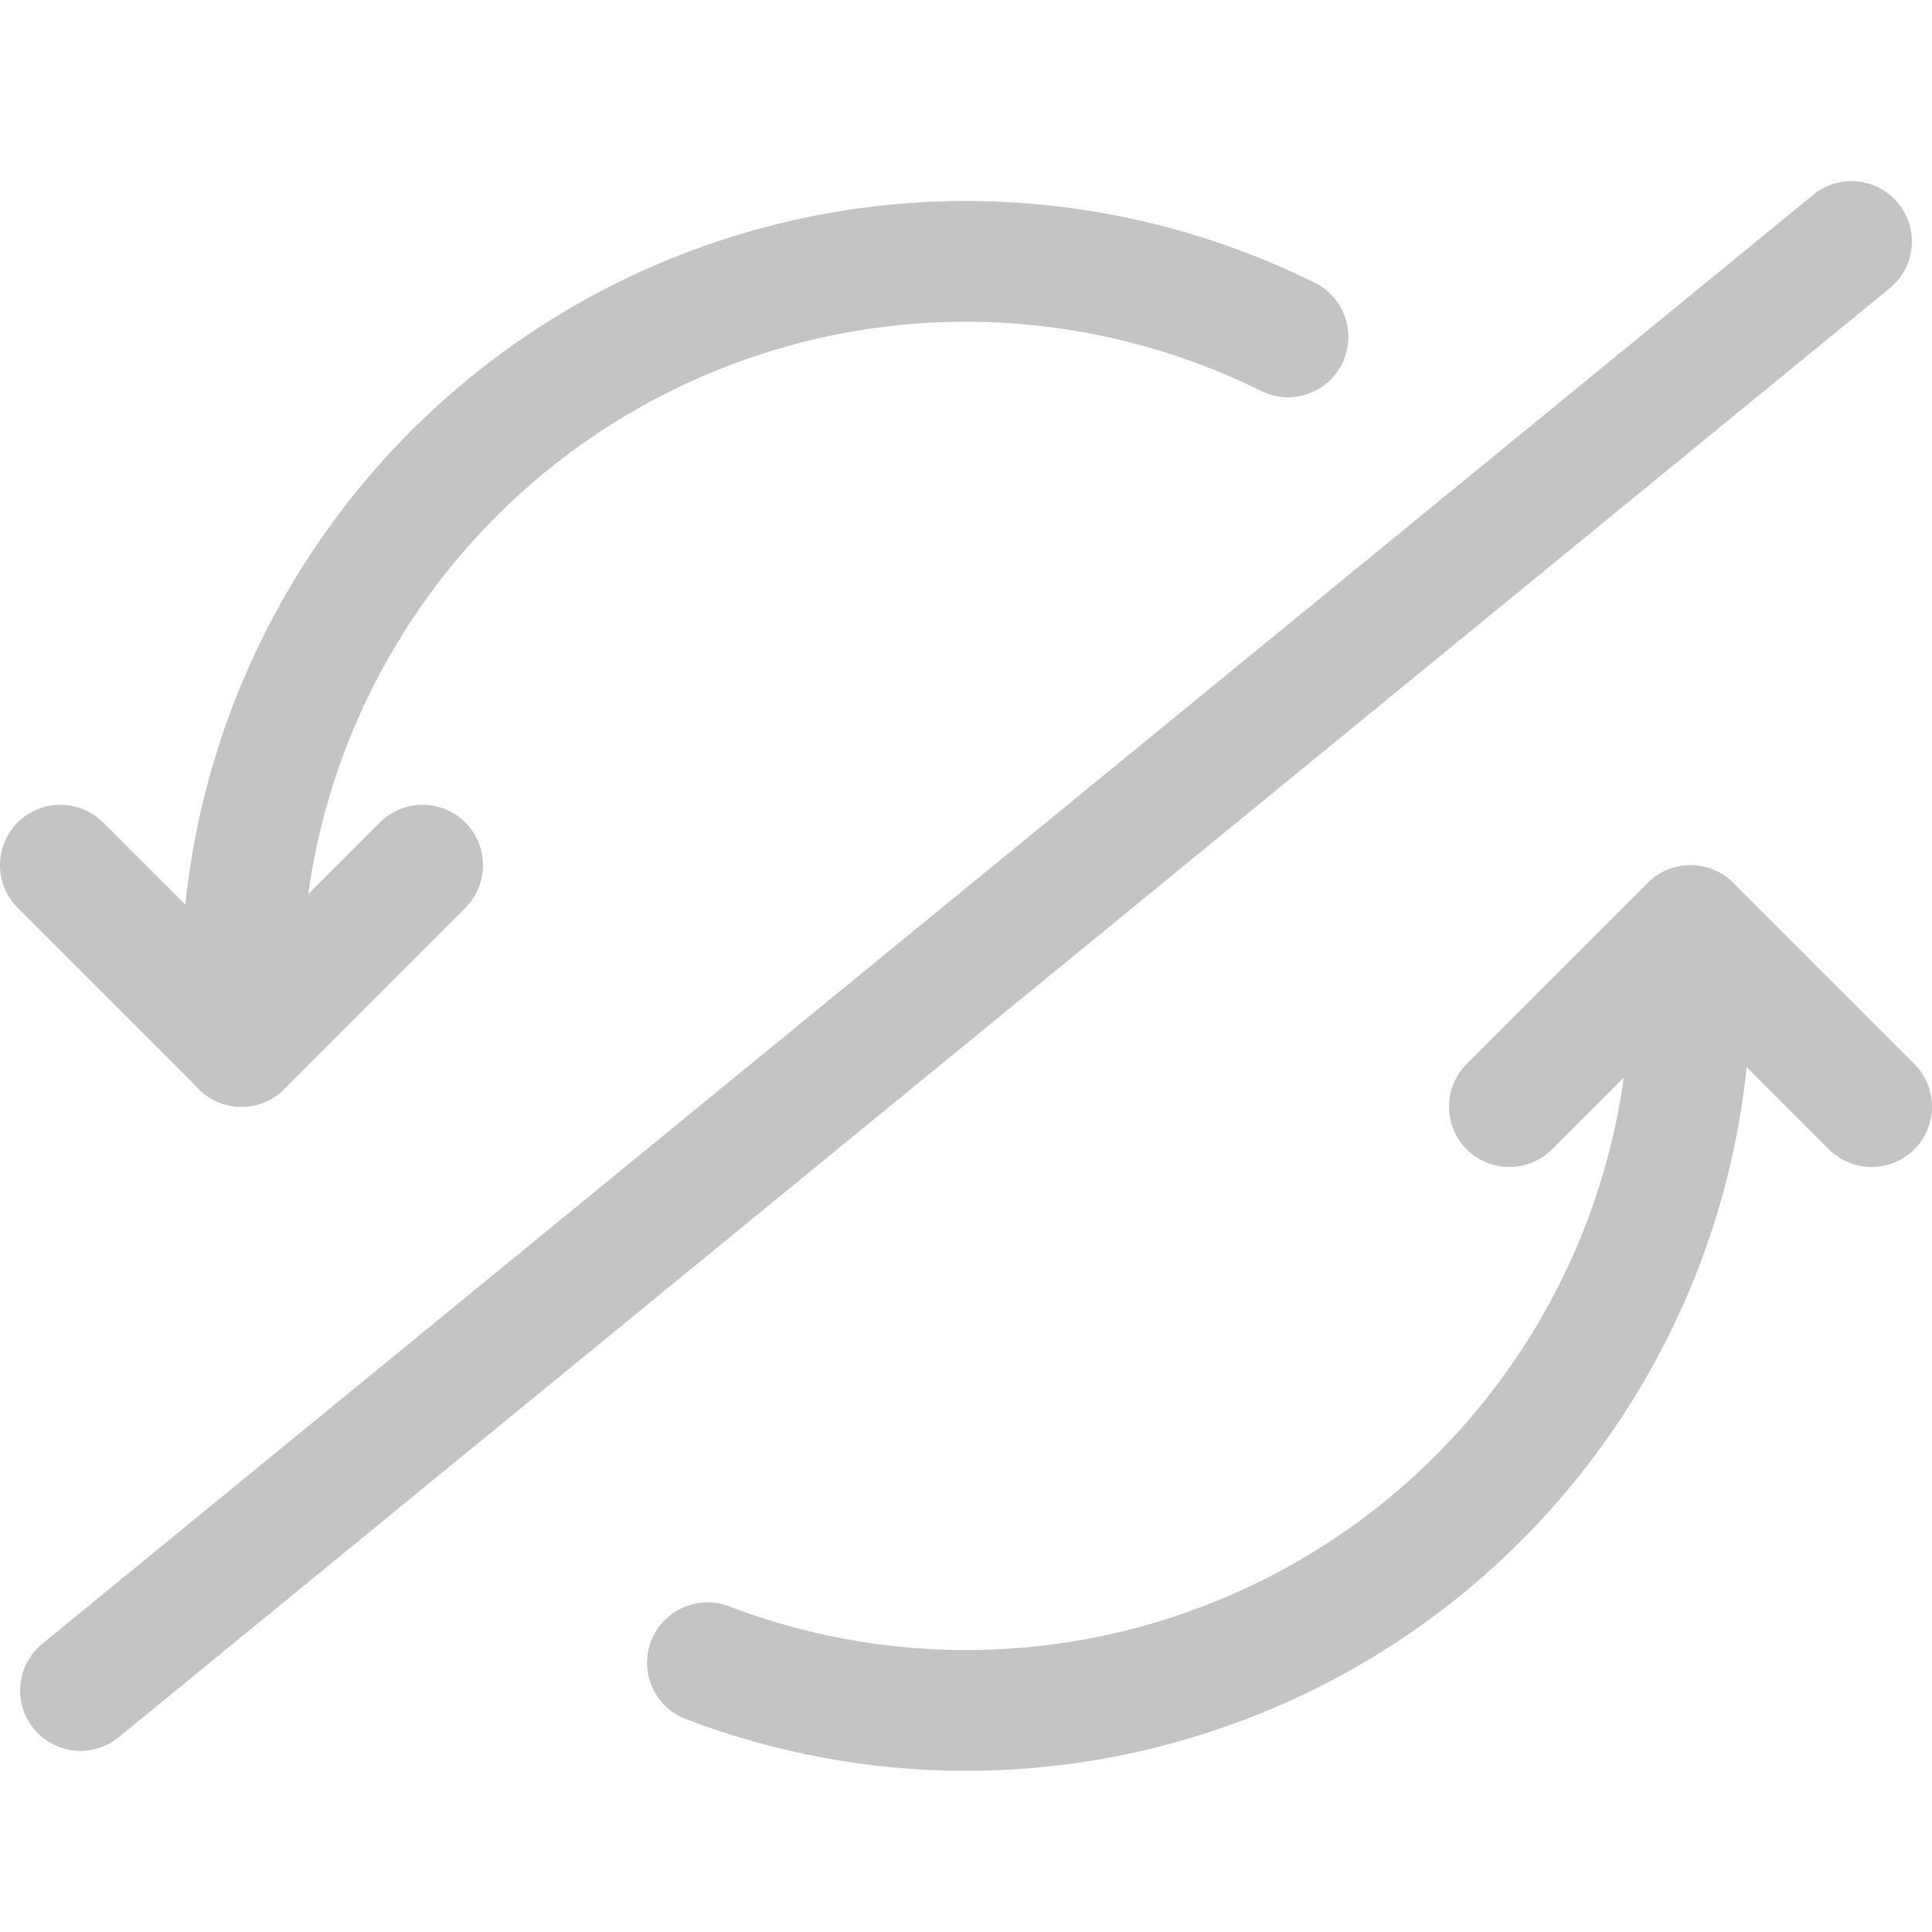
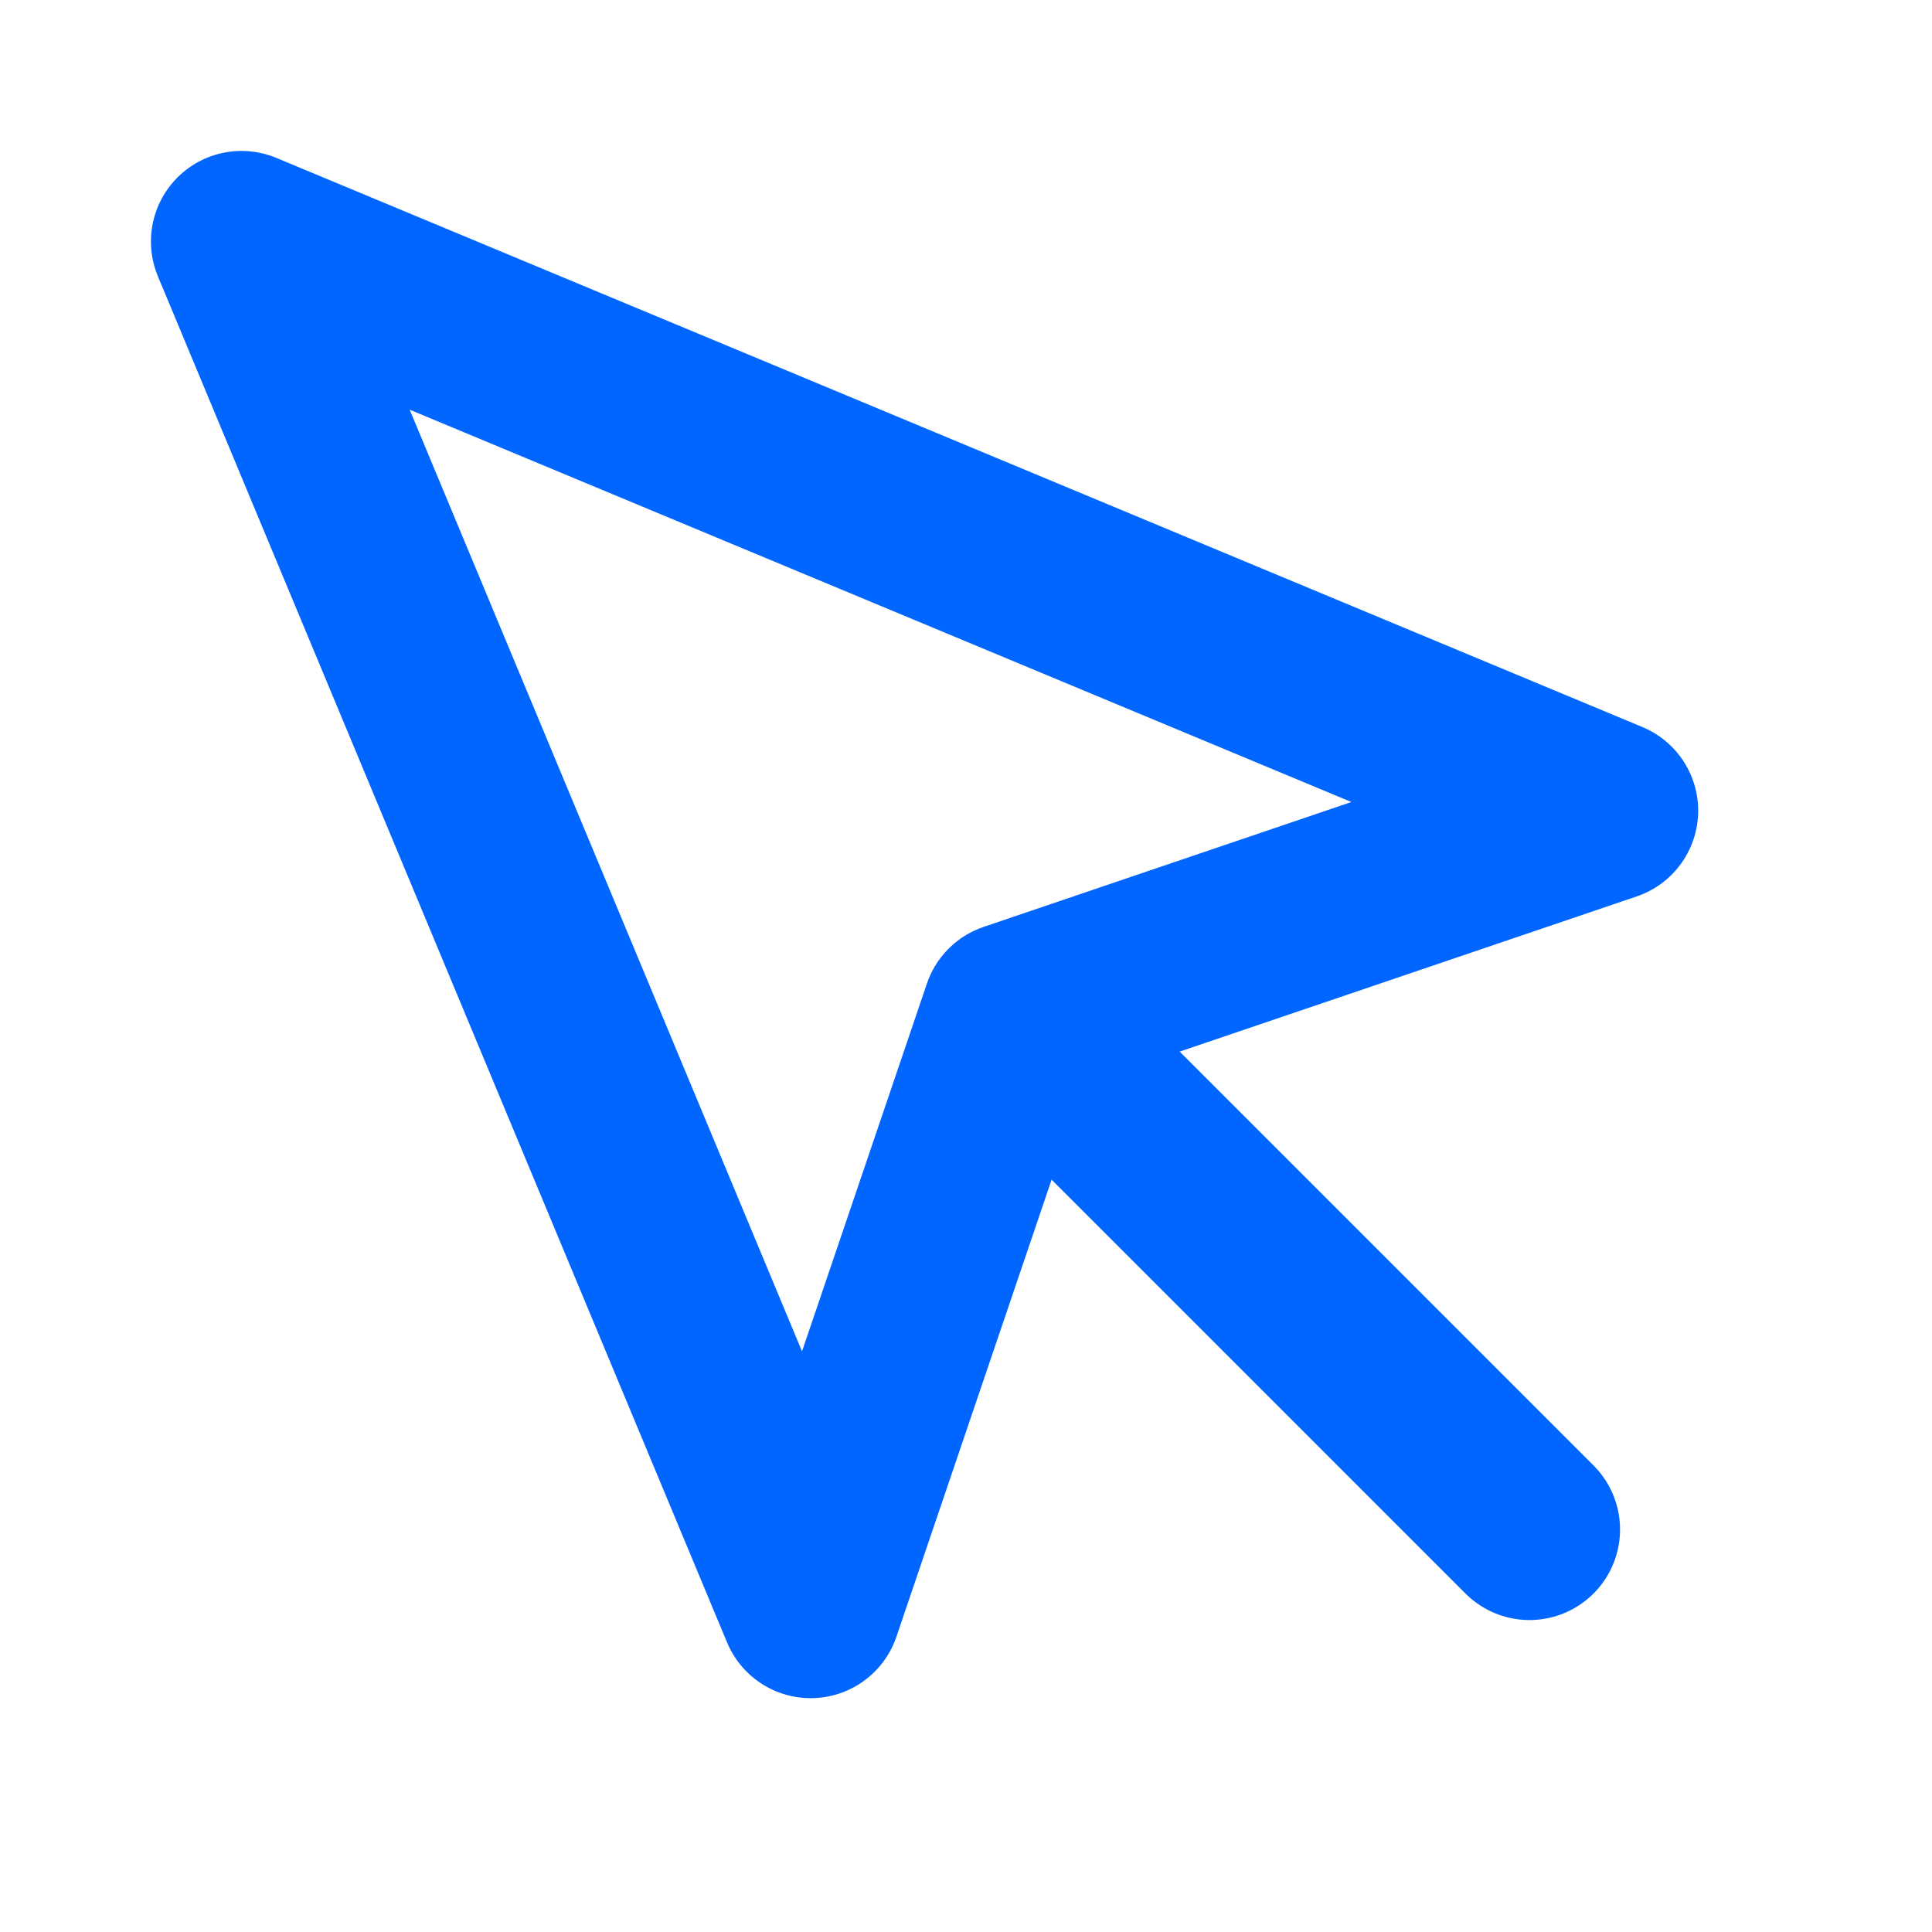
- <svg xmlns="http://www.w3.org/2000/svg" width="24" height="24" viewBox="0 0 24 24" fill="none">
-   <path d="M3 13V12.247C3 8.516 5.302 5.172 8.788 3.84C11.182 2.925 13.793 3.091 16 4.185" stroke="#C4C4C4" stroke-width="1.5" stroke-linecap="round" stroke-linejoin="round" />
-   <path d="M21 11.5V12.249C20.999 15.98 18.697 19.324 15.211 20.655C13.097 21.463 10.813 21.428 8.788 20.655" stroke="#C4C4C4" stroke-width="1.5" stroke-linecap="round" stroke-linejoin="round" />
-   <path d="M18.75 13.747L21 11.497L23.25 13.747" stroke="#C4C4C4" stroke-width="1.5" stroke-linecap="round" stroke-linejoin="round" />
-   <path d="M5.25 10.747L3 12.997L0.75 10.747" stroke="#C4C4C4" stroke-width="1.5" stroke-linecap="round" stroke-linejoin="round" />
-   <path d="M1 21L23 3" stroke="#C4C4C4" stroke-width="1.5" stroke-linecap="round" />
+ <svg xmlns="http://www.w3.org/2000/svg" width="32" height="32" viewBox="0 0 32 32" fill="none">
+   <path d="M17.333 17.333L25.333 25.333M4 4L13.427 26.627L16.773 16.773L26.627 13.427L4 4Z" stroke="#0066FF" stroke-width="3" stroke-linecap="round" stroke-linejoin="round" />
</svg>
